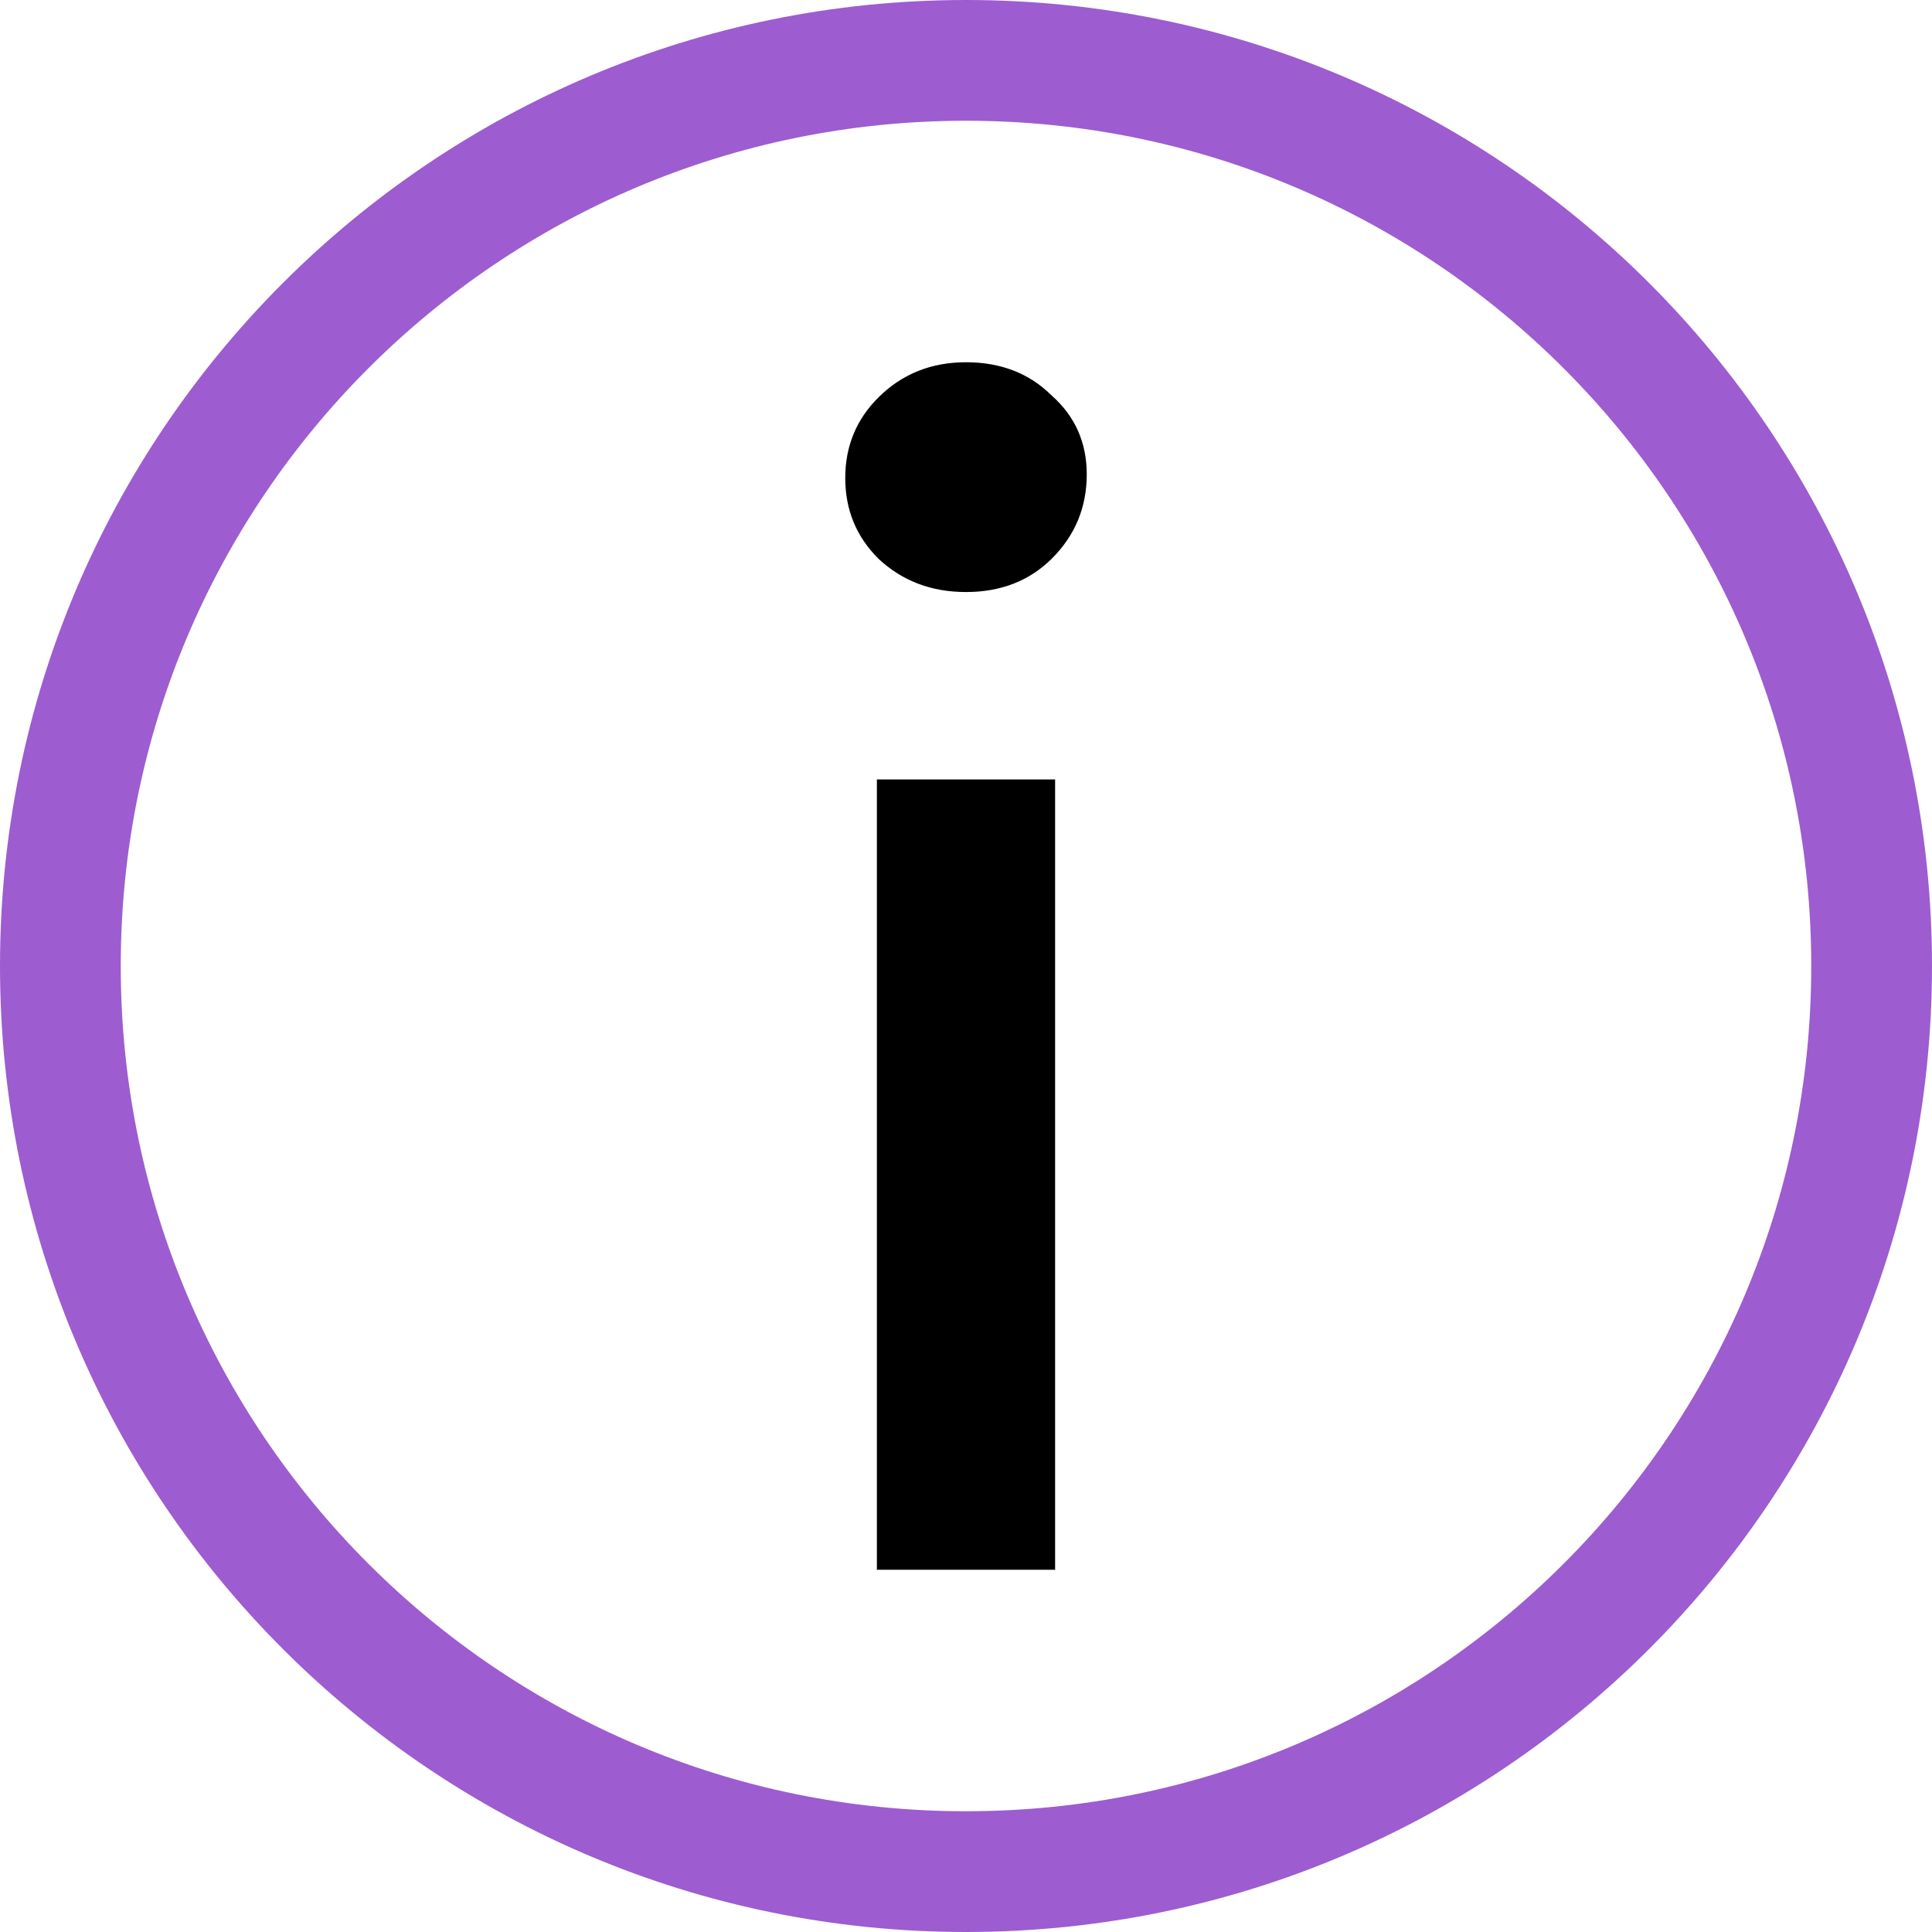
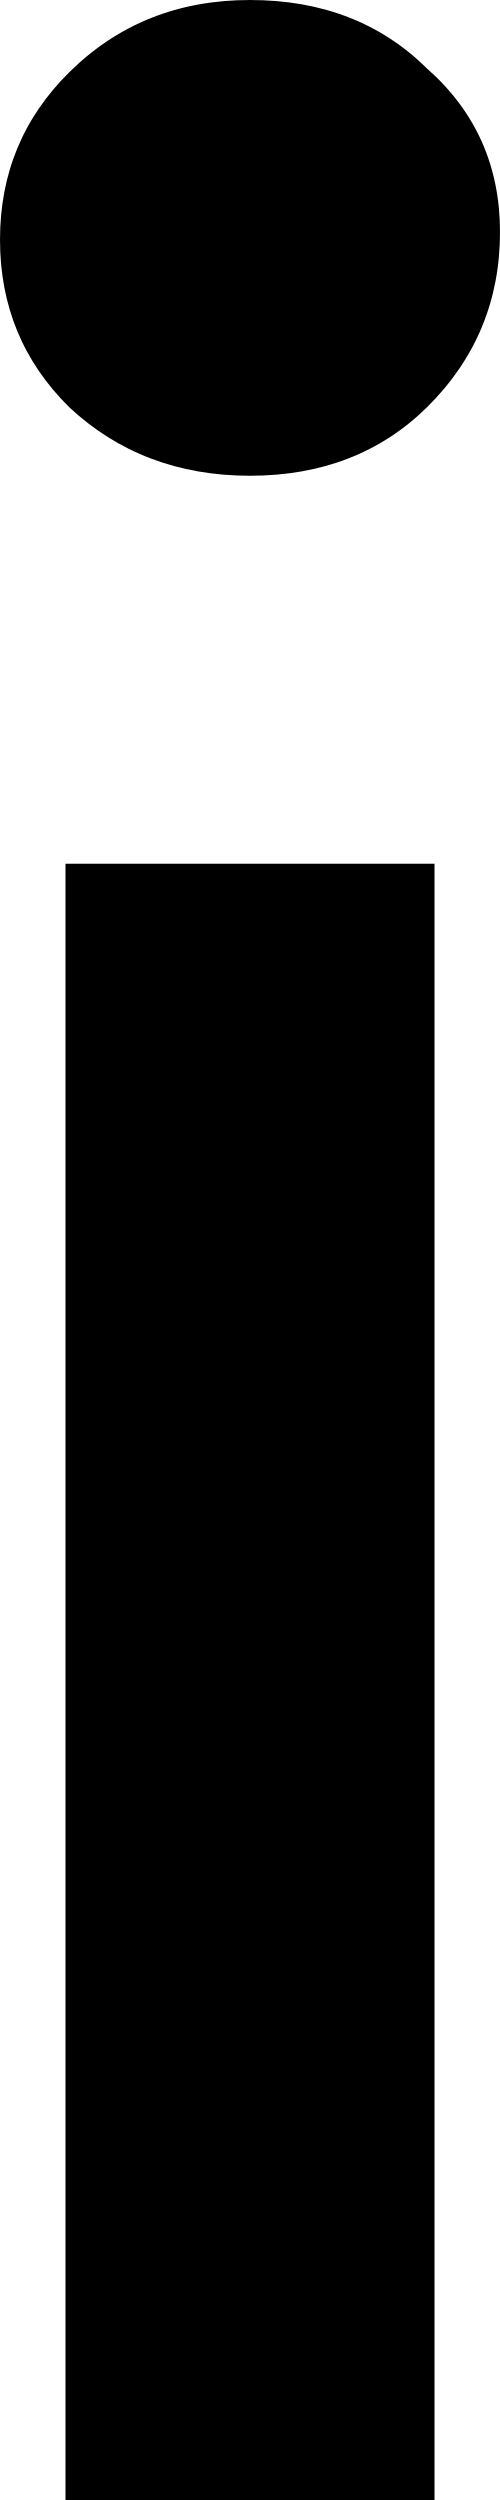
- <svg xmlns="http://www.w3.org/2000/svg" width="16" height="16" viewBox="0 0 16 16" fill="none">
-   <path d="M15.5 8C15.5 12.142 12.142 15.5 8 15.5C3.858 15.5 0.5 12.142 0.5 8C0.5 3.858 3.858 0.5 8 0.5C12.142 0.5 15.5 3.858 15.5 8Z" stroke="#9D5CD0" />
-   <path d="M7.262 6.455H8.738V13H7.262V6.455ZM8 4.903C7.713 4.903 7.472 4.811 7.277 4.629C7.092 4.446 7 4.223 7 3.959C7 3.695 7.092 3.472 7.277 3.289C7.472 3.096 7.713 3 8 3C8.287 3 8.523 3.091 8.708 3.274C8.903 3.446 9 3.665 9 3.928C9 4.202 8.903 4.436 8.708 4.629C8.523 4.811 8.287 4.903 8 4.903Z" fill="black" />
+ <svg xmlns="http://www.w3.org/2000/svg" width="2" height="10" viewBox="0 0 2 10" fill="none">
+   <path d="M0.262 3.455H1.738V10H0.262V3.455ZM1 1.903C0.713 1.903 0.472 1.811 0.277 1.629C0.092 1.446 0 1.223 0 0.959C0 0.695 0.092 0.472 0.277 0.289C0.472 0.096 0.713 0 1 0C1.287 0 1.523 0.091 1.708 0.274C1.903 0.446 2 0.665 2 0.928C2 1.202 1.903 1.436 1.708 1.629C1.523 1.811 1.287 1.903 1 1.903Z" fill="black" />
</svg>
